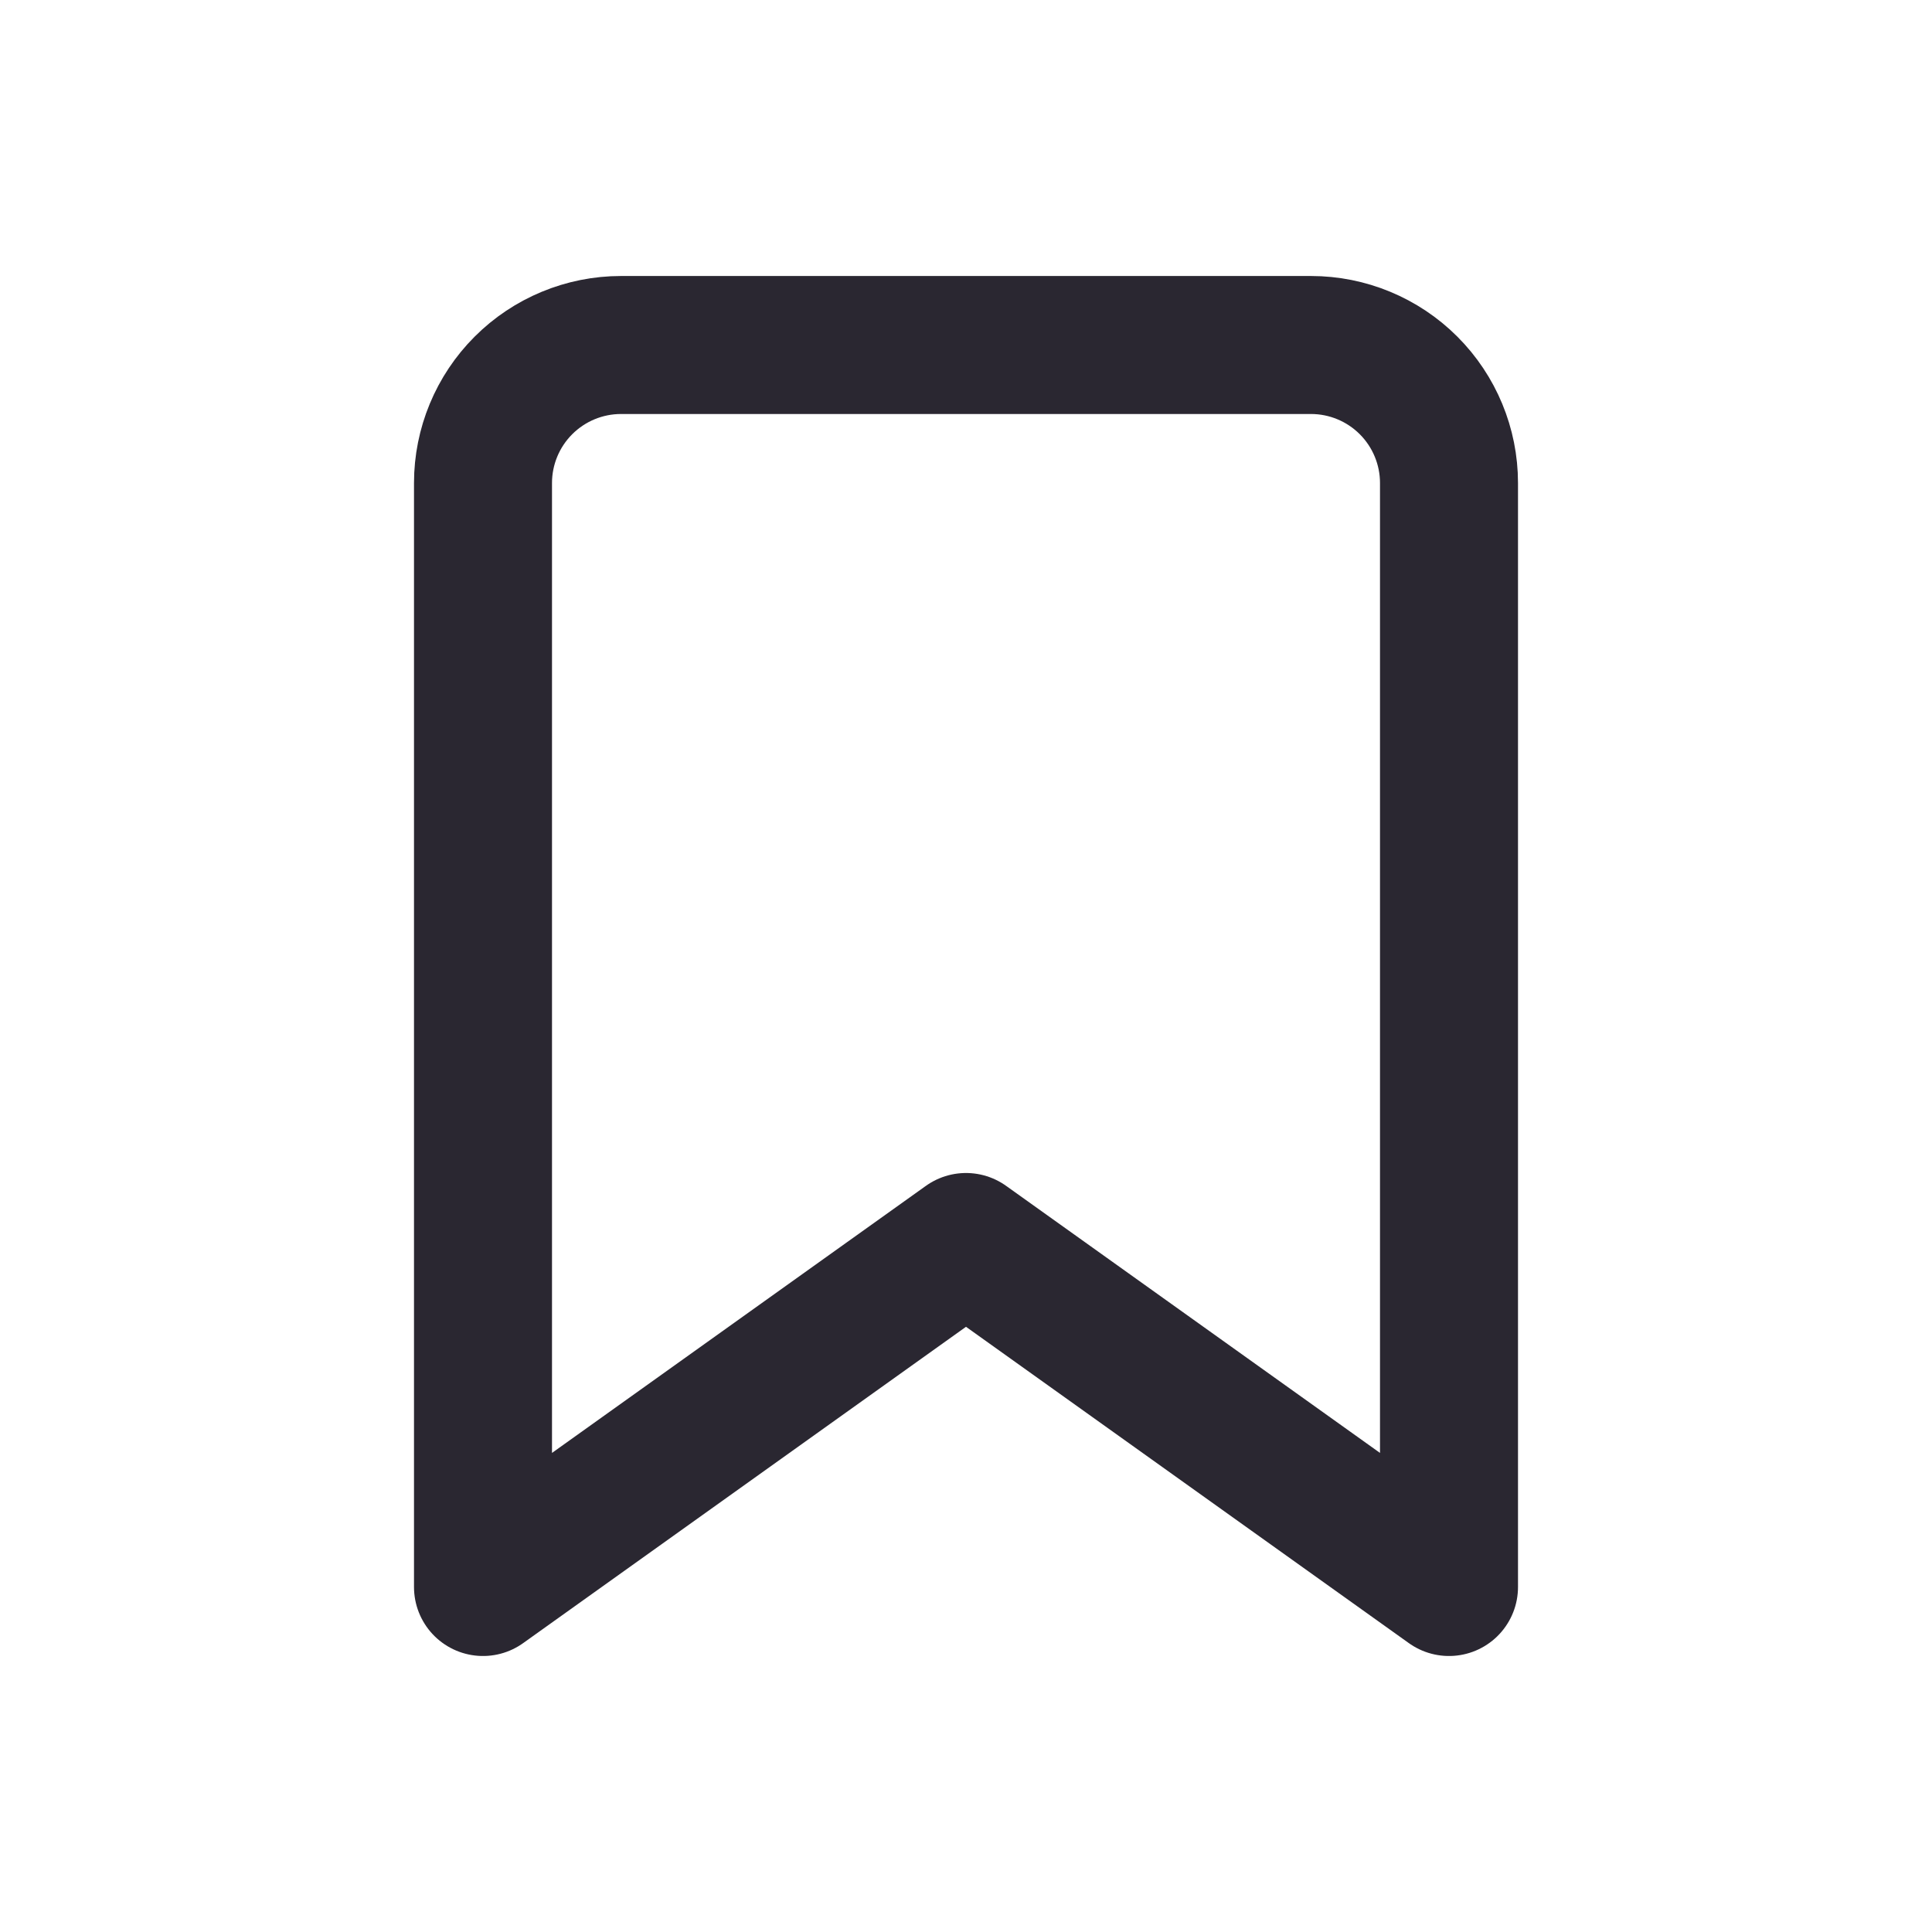
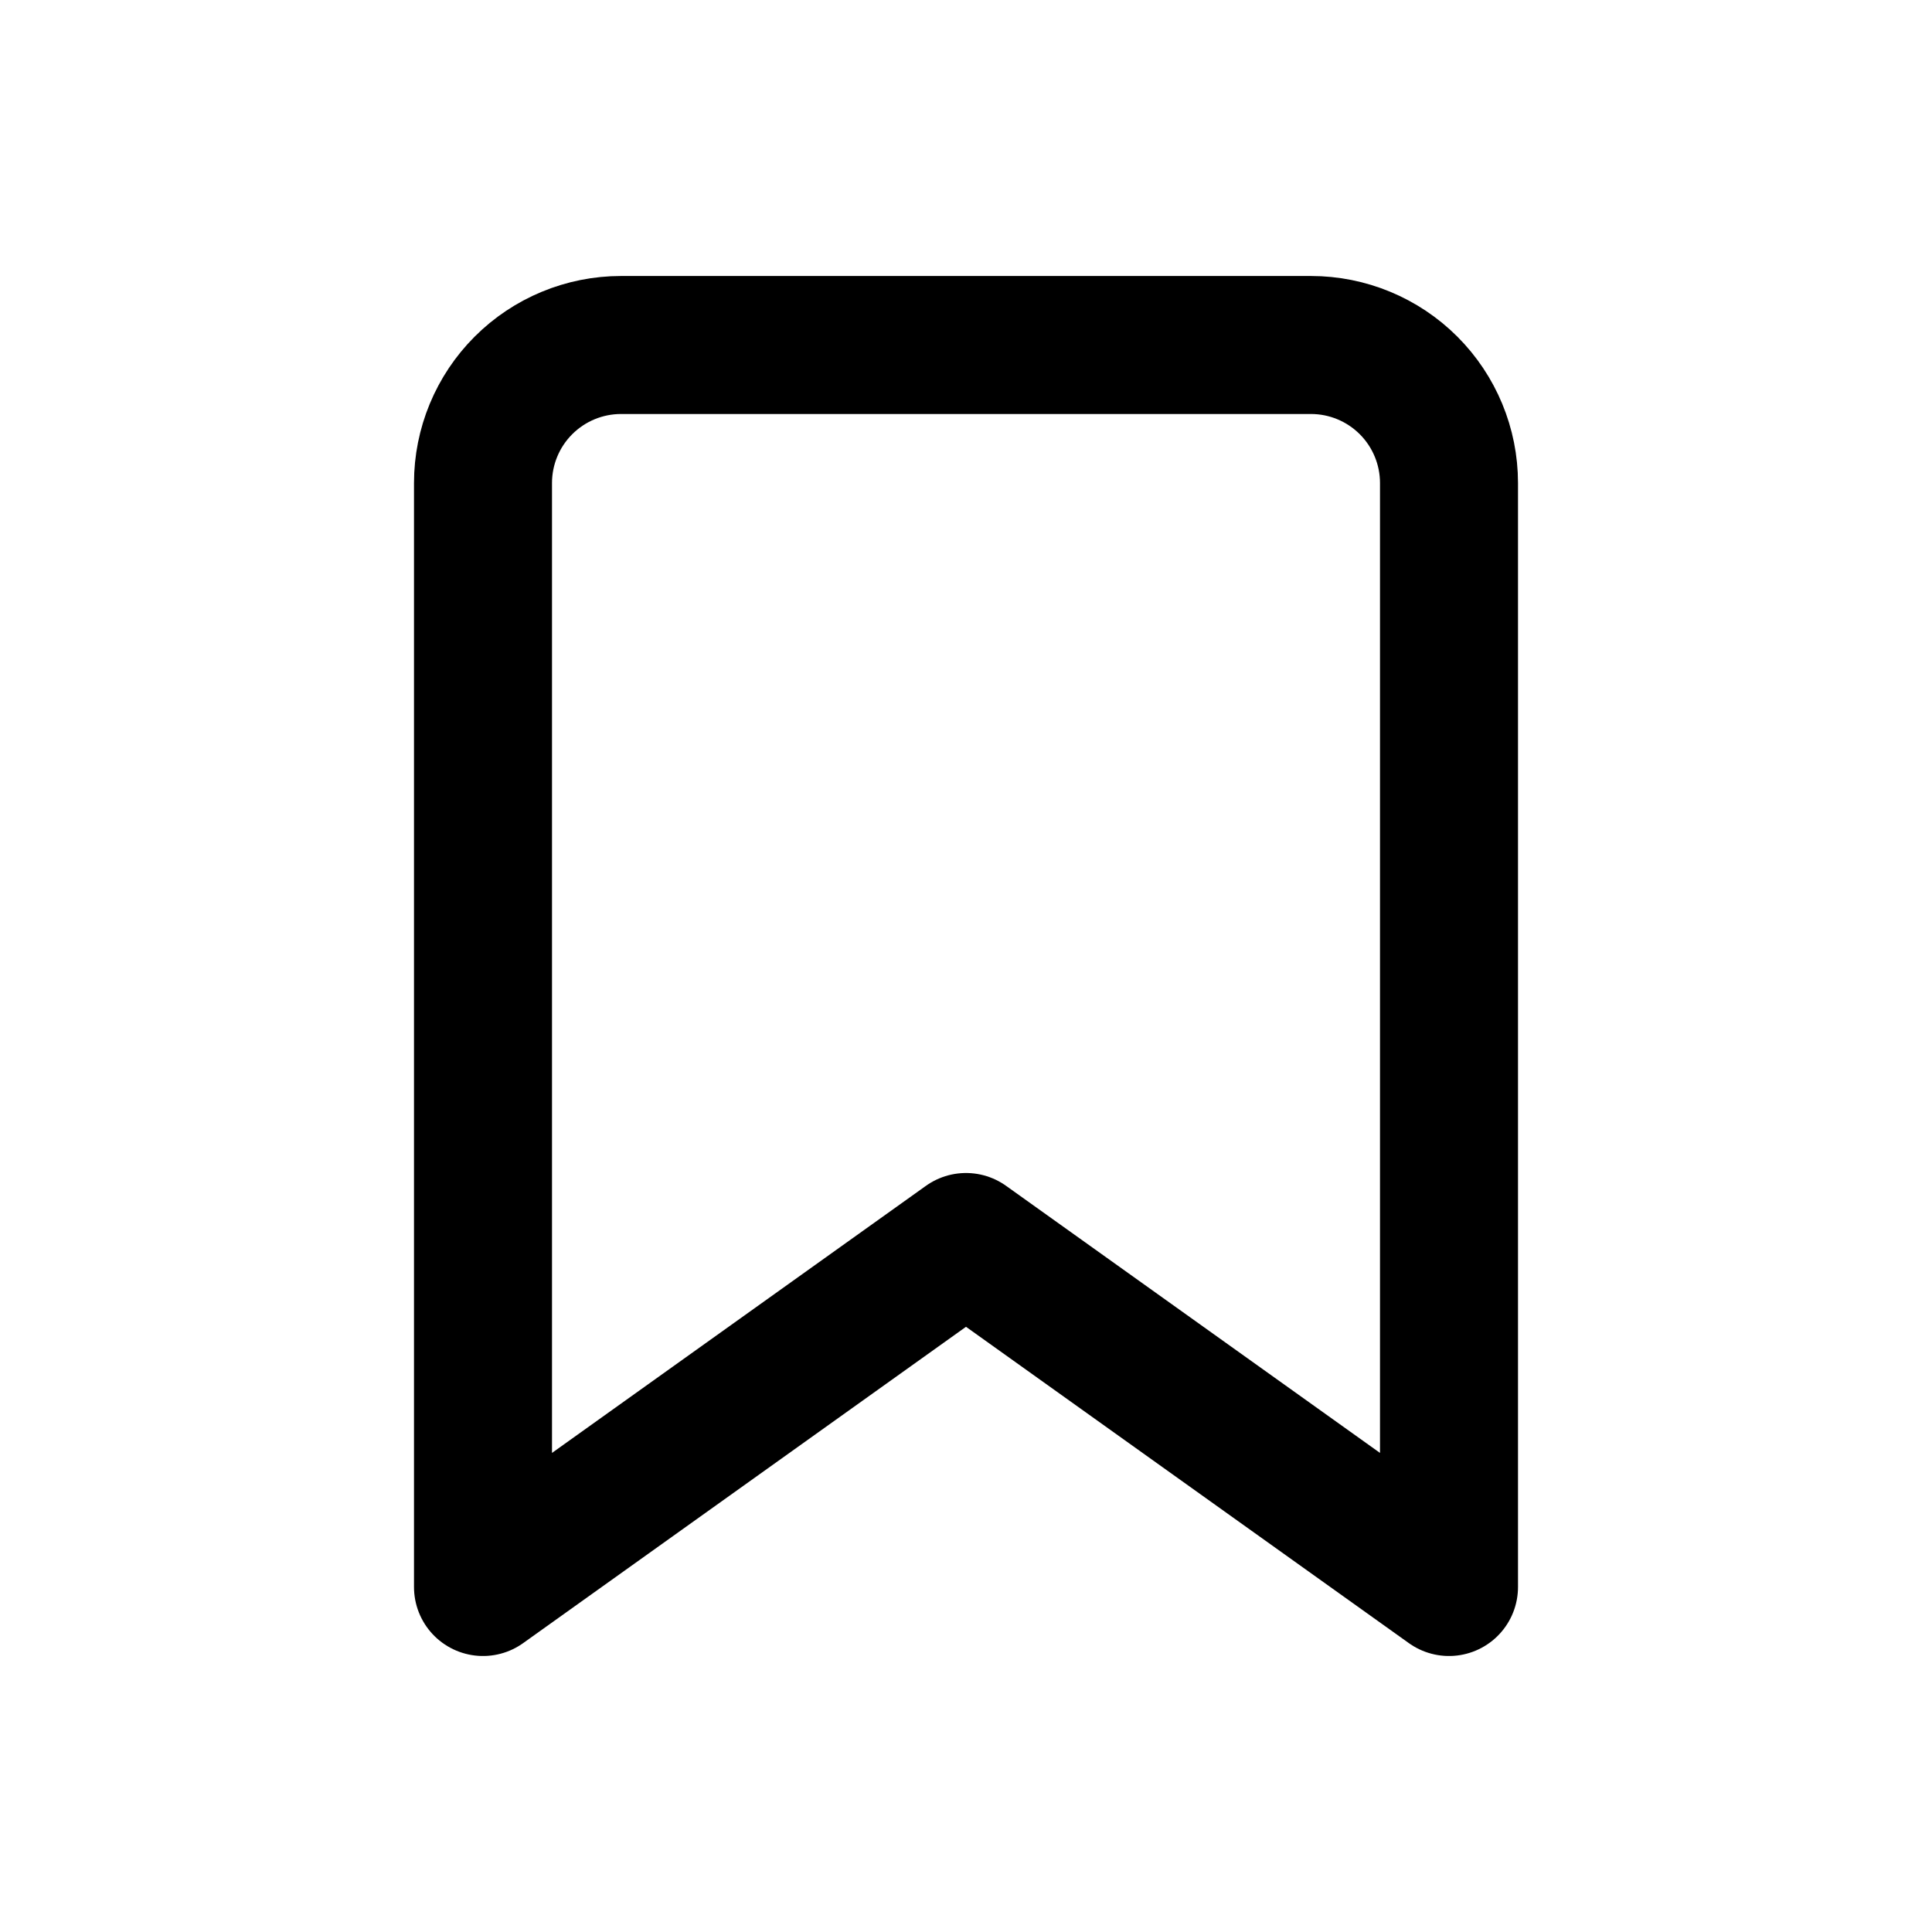
<svg xmlns="http://www.w3.org/2000/svg" width="28" height="28" viewBox="0 0 28 28" fill="none">
-   <path d="M21 23L14 18L7 23V7C7 6.47 7.211 5.961 7.586 5.586C7.961 5.211 8.47 5 9 5H19C19.53 5 20.039 5.211 20.414 5.586C20.789 5.961 21 6.47 21 7V23Z" stroke="#2A2731" stroke-width="2" stroke-linecap="round" stroke-linejoin="round" />
+   <path d="M21 23L14 18L7 23V7C7 6.47 7.211 5.961 7.586 5.586C7.961 5.211 8.47 5 9 5H19C19.53 5 20.039 5.211 20.414 5.586C20.789 5.961 21 6.47 21 7V23Z" stroke="currentColor" stroke-width="2" stroke-linecap="round" stroke-linejoin="round" />
</svg>
